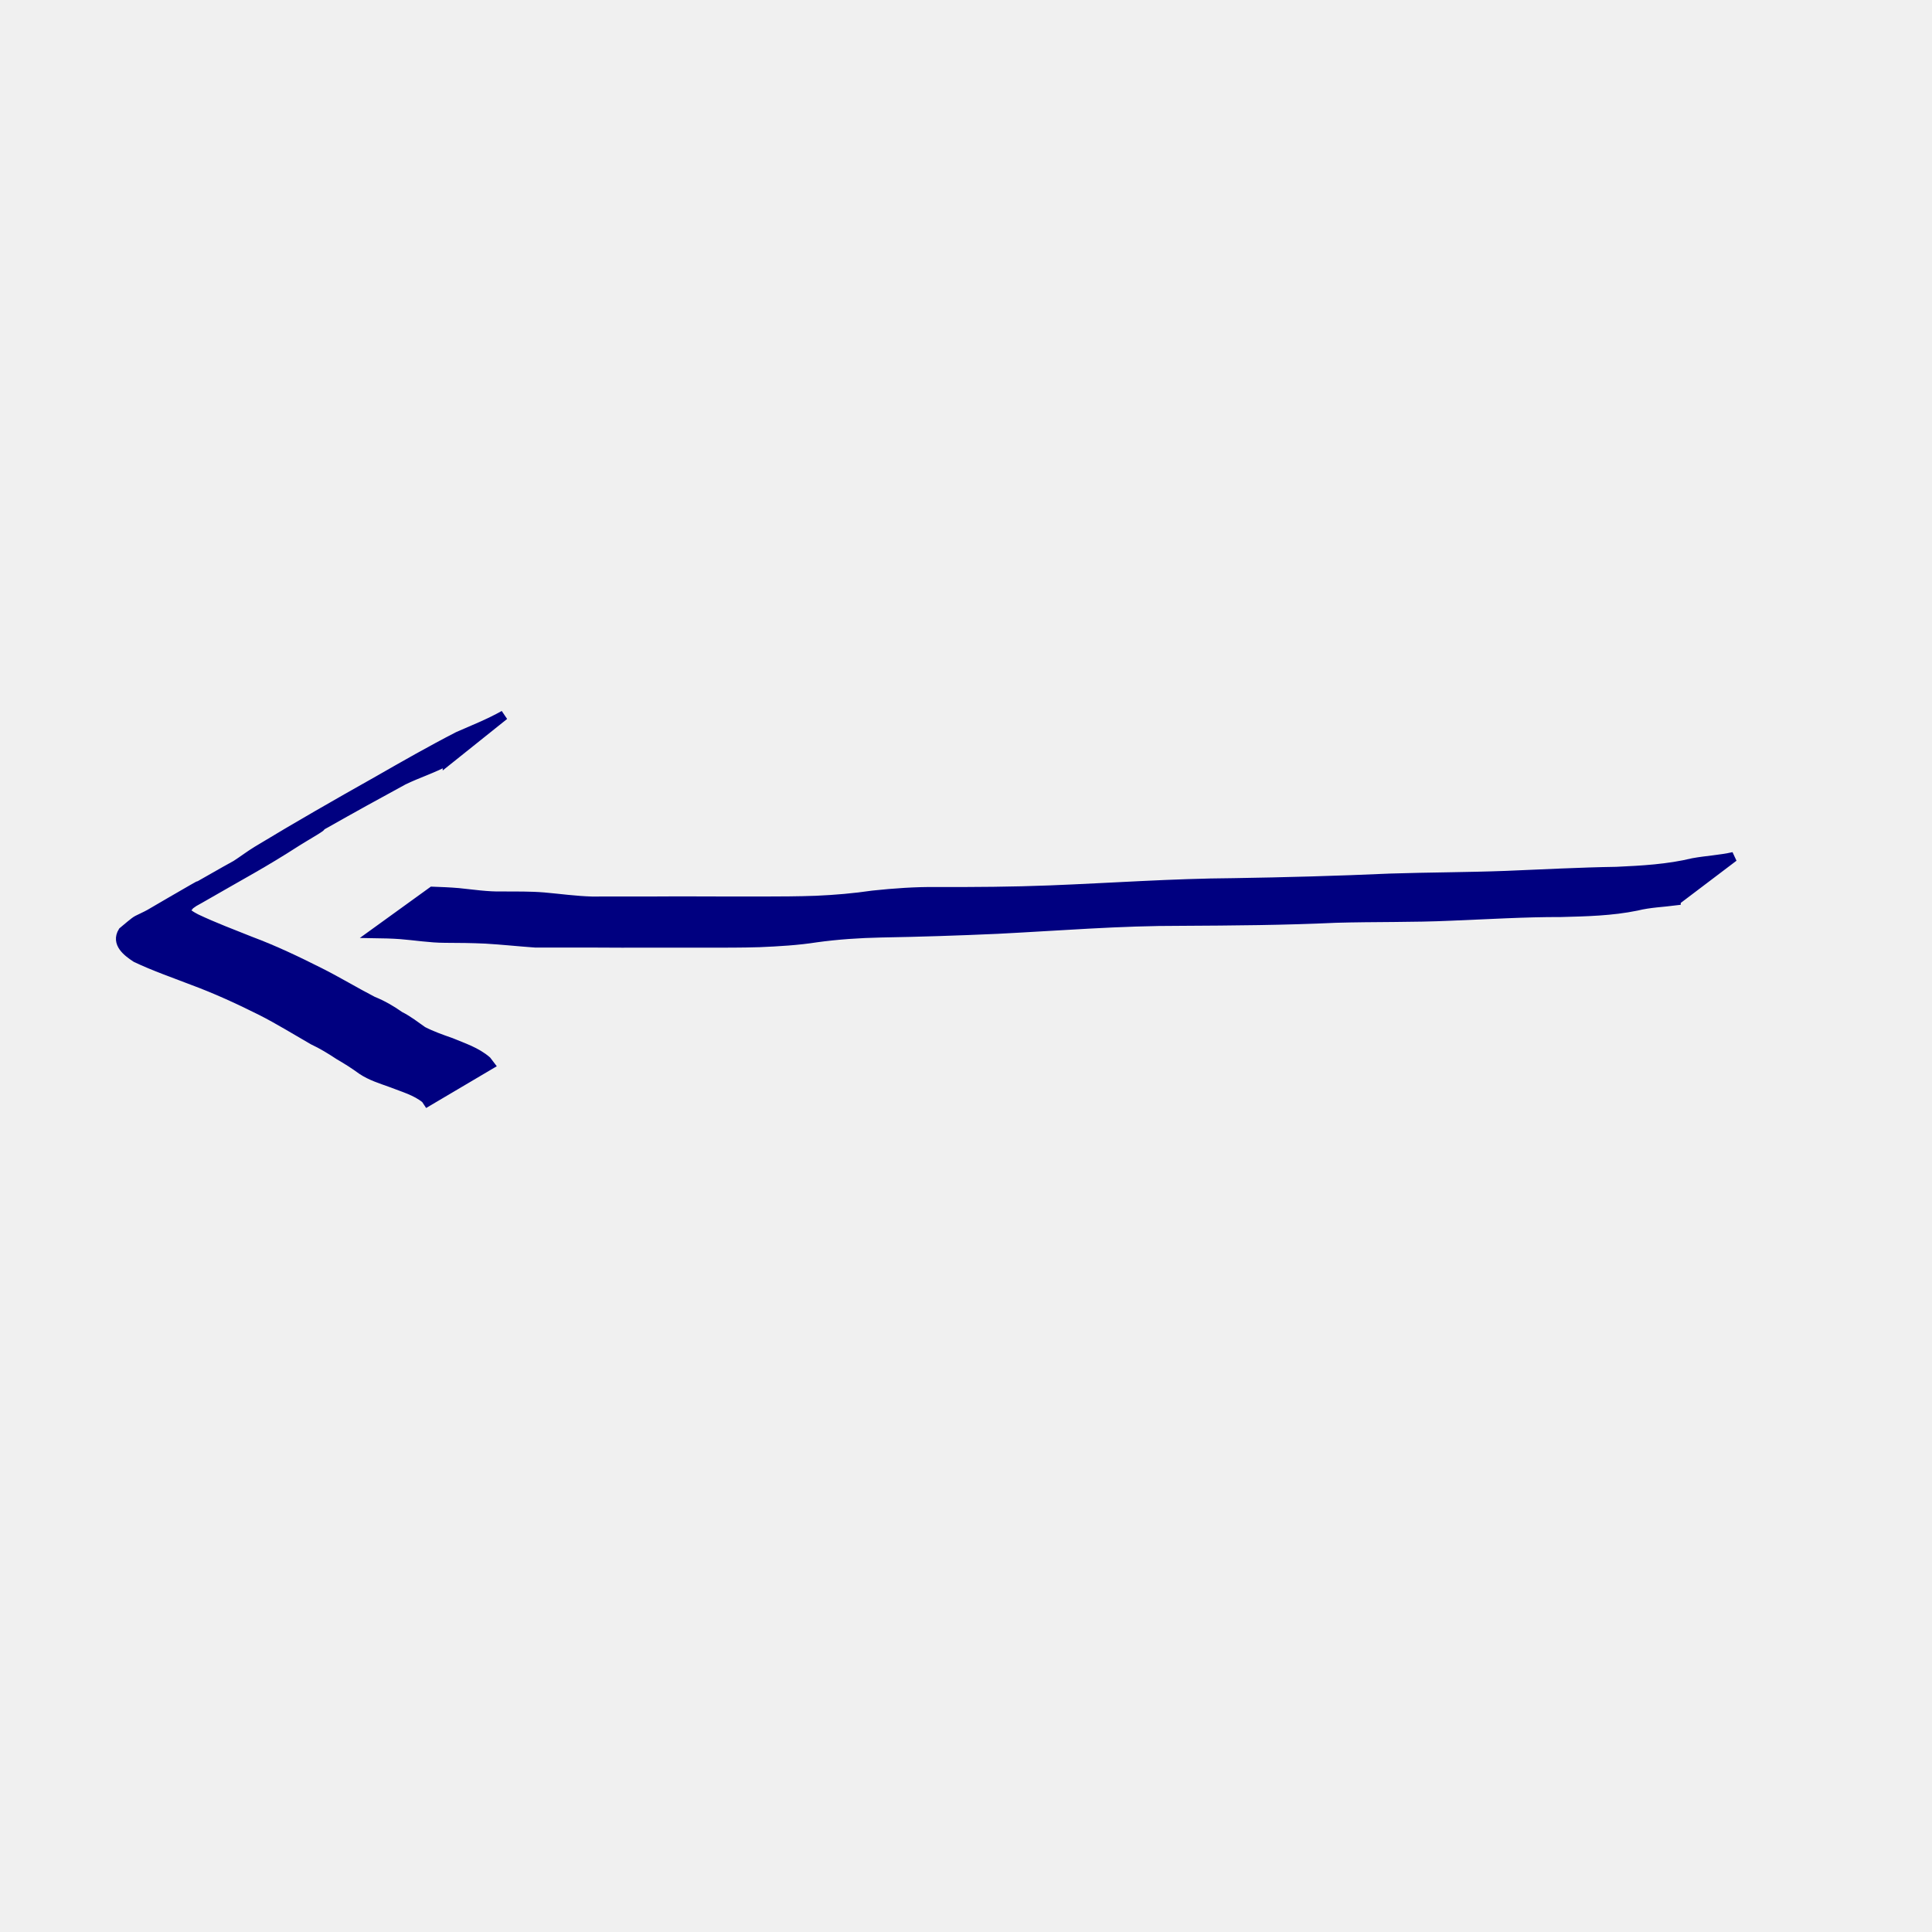
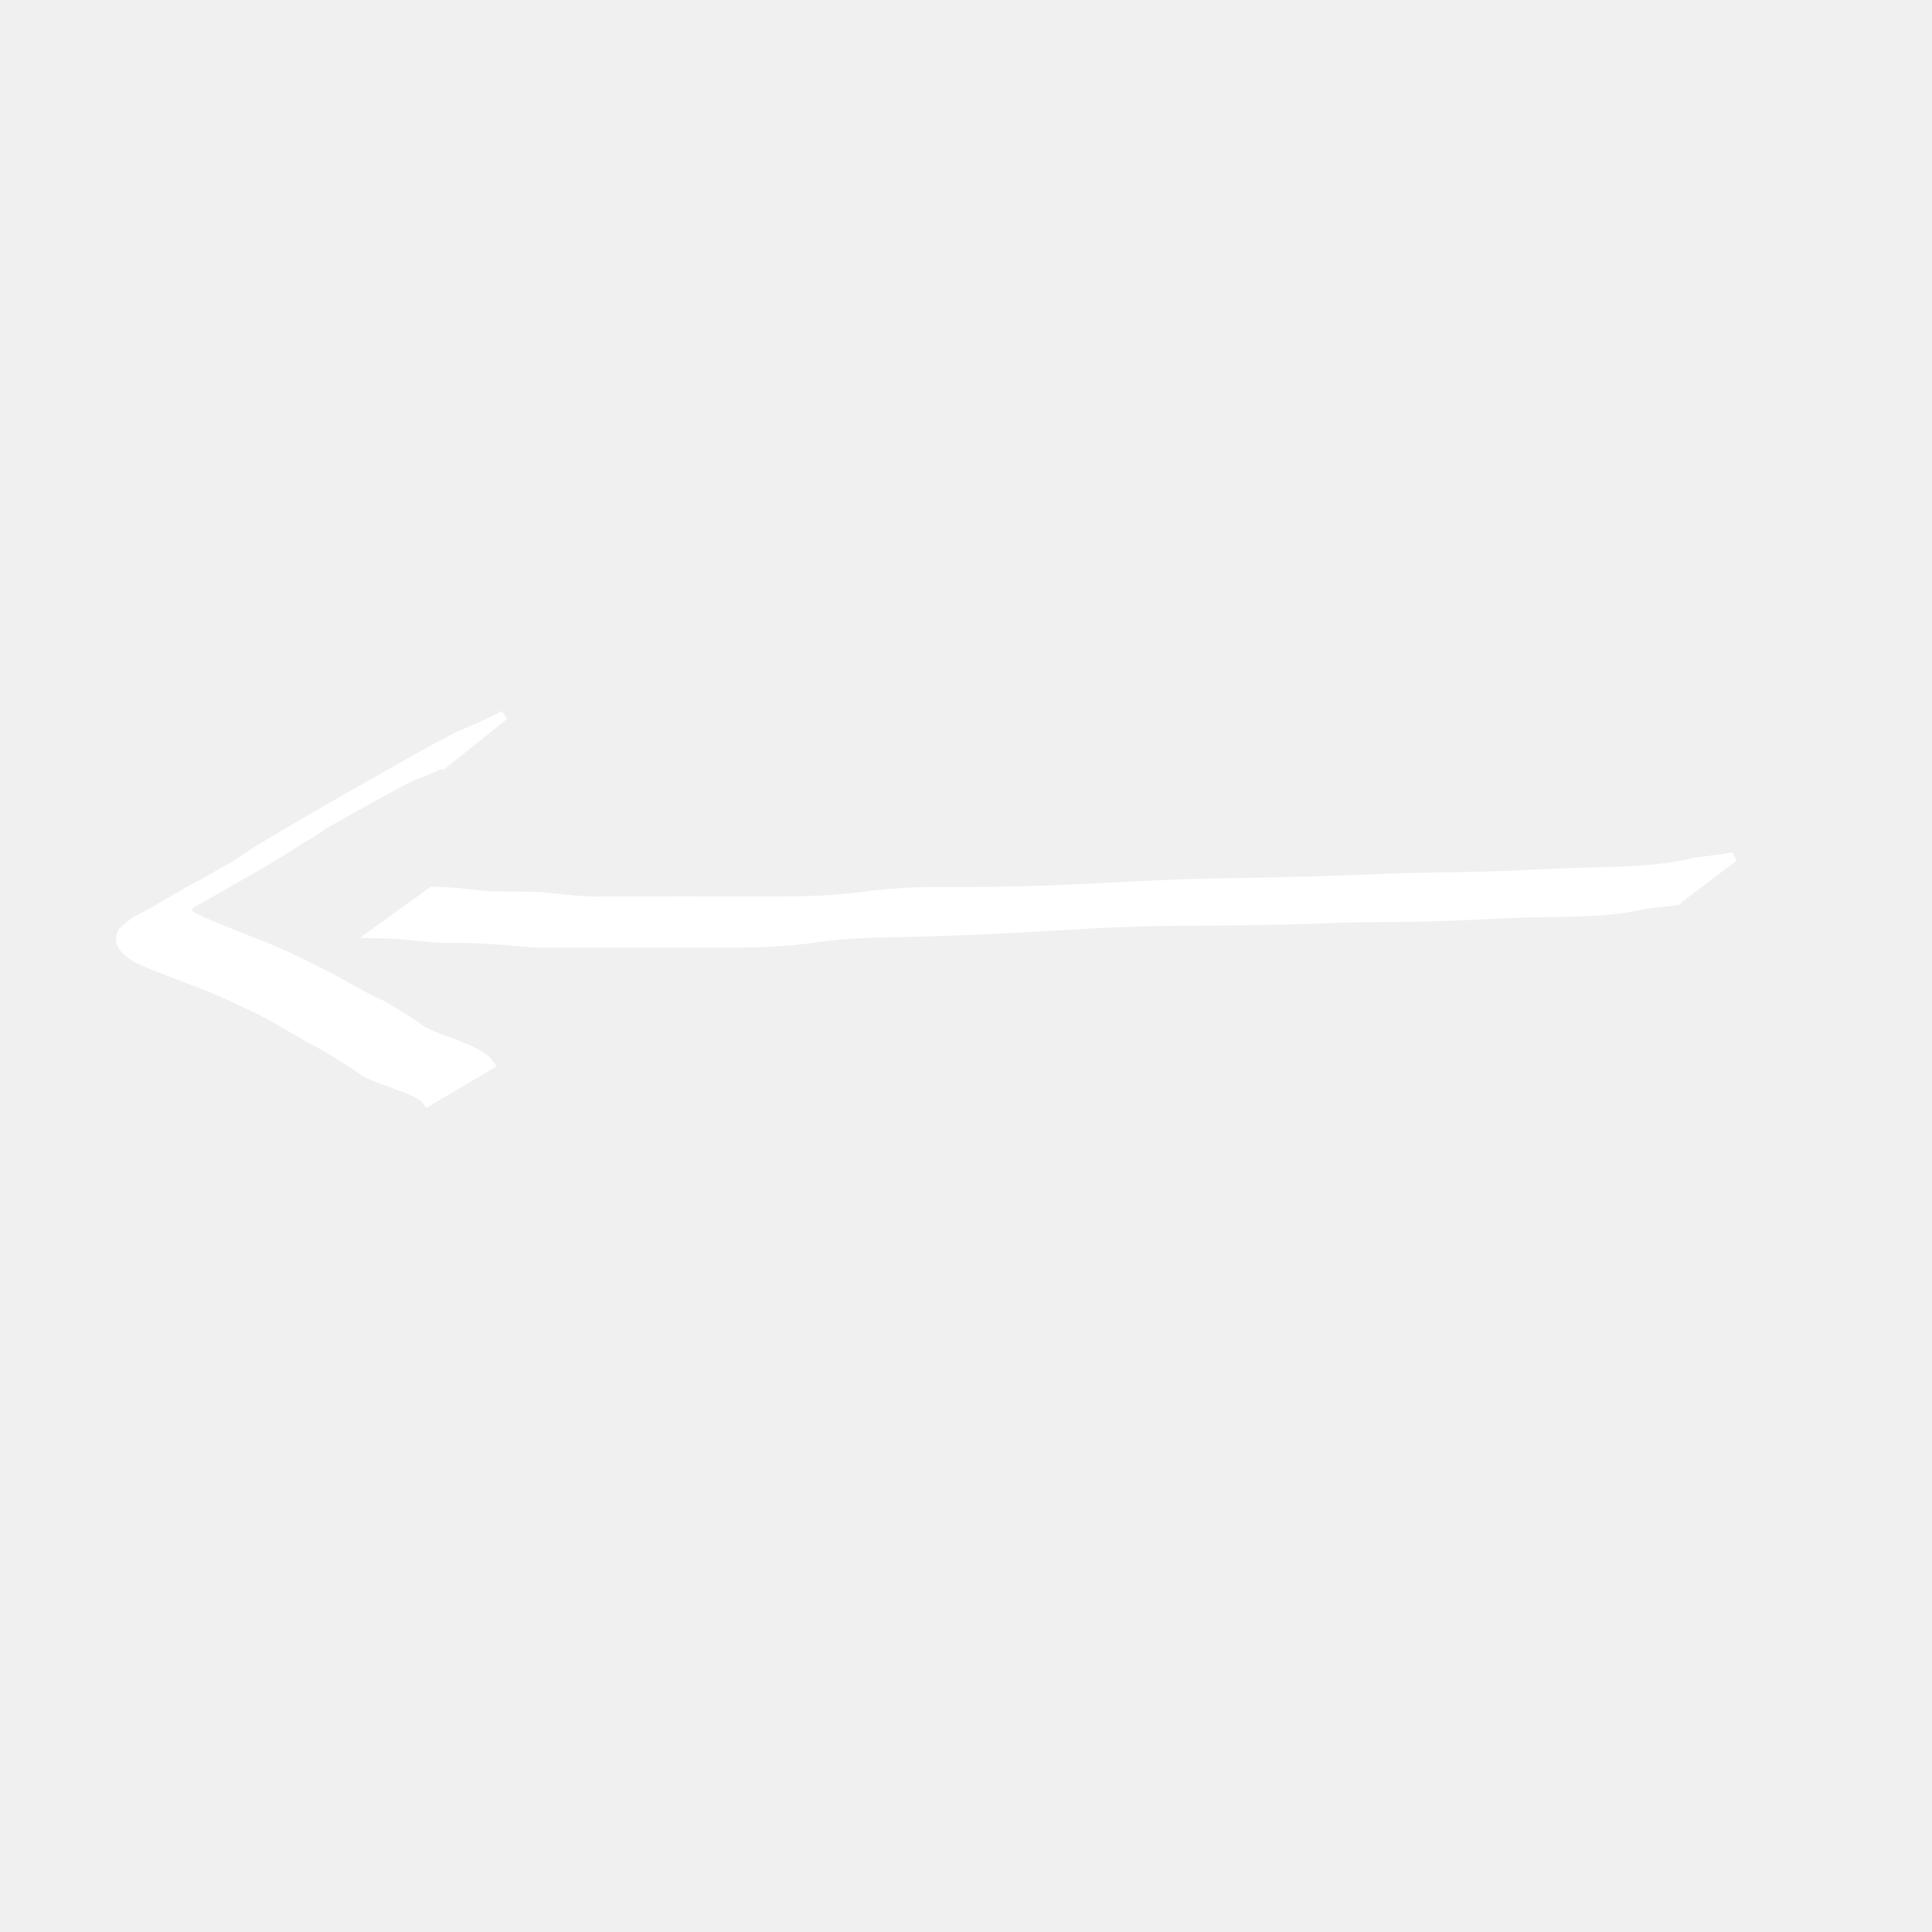
<svg xmlns="http://www.w3.org/2000/svg" width="200" height="200" id="svg2" version="1.1">
  <defs id="defs4" />
  <g id="layer1" transform="translate(0,-852.3622)">
-     <flowRoot xml:space="preserve" id="flowRoot3021" style="font-size:20px;font-style:normal;font-weight:normal;line-height:50%;letter-spacing:0px;word-spacing:0px;fill:#000000;fill-opacity:1;stroke:none;font-family:Sans" transform="translate(-55.55839,892.2632)">
+     <flowRoot xml:space="preserve" id="flowRoot3021" style="font-size:20px;font-style:normal;font-weight:normal;line-height:50%;letter-spacing:0px;word-spacing:0px;fill:#ffffff;fill-opacity:1;stroke:#ffffff;font-family:Sans" transform="translate(-55.55839,892.2632)">
      <flowRegion id="flowRegion3023">
-         <rect id="rect3025" width="66.67" height="49.497" x="218.698" y="135.35" />
+         <rect id="rect3025" width="66.67" height="49.497" x="218.698" y="135.35" style="fill:#ffffff;stroke:#ffffff" />
      </flowRegion>
-       <flowPara id="flowPara3027" style="font-size:56px;font-weight:bold;fill:#000080;stroke:#ececec;-inkscape-font-specification:Sans Bold">3</flowPara>
+       <flowPara id="flowPara3027" style="font-size:56px;font-weight:bold;fill:#ffffff;stroke:#ffffff;-inkscape-font-specification:Sans Bold">3</flowPara>
    </flowRoot>
-     <path style="fill:#000080;stroke:#000080" id="path3195" d="m 173.489,93.224 c -1.367,0.178 -2.727,0.216 -4.068,0.55 -2.574,0.53 -5.21,0.588 -7.827,0.657 -3.788,-0.01 -7.568,0.23 -11.351,0.378 -3.98,0.186 -7.965,0.102 -11.946,0.217 -5.328,0.247 -10.66,0.287 -15.993,0.315 -6.372,-0.017 -12.731,0.511 -19.092,0.83 -4.001,0.179 -8.005,0.309 -12.01,0.379 -2.227,0.047 -4.471,0.194 -6.68,0.498 -1.961,0.309 -3.943,0.419 -5.924,0.504 -1.887,0.059 -3.775,0.05 -5.663,0.048 -1.954,-0.007 -3.909,-0.003 -5.863,-4.51e-4 -1.791,0.01 -3.582,0.006 -5.373,-0.007 -2.105,-0.009 -4.21,-0.005 -6.315,-0.004 -1.695,-0.12 -3.385,-0.303 -5.082,-0.403 -1.414,-0.068 -2.83,-0.083 -4.245,-0.086 -1.542,-0.003 -3.07,-0.262 -4.607,-0.381 -0.895,-0.066 -1.792,-0.083 -2.688,-0.097 0,0 5.996,-4.333 5.996,-4.333 l 0,0 c 0.901,0.031 1.802,0.069 2.7,0.145 1.511,0.151 3.021,0.389 4.543,0.35 1.438,0.008 2.878,-0.017 4.312,0.101 1.653,0.146 3.3,0.38 4.96,0.424 2.108,0.002 4.217,0.005 6.325,-0.004 1.797,-0.013 3.594,-0.017 5.39,-0.005 1.951,0.005 3.901,0.014 5.852,0.008 1.884,-0.004 3.769,-0.008 5.652,-0.078 1.967,-0.084 3.927,-0.255 5.877,-0.54 2.203,-0.233 4.42,-0.393 6.637,-0.365 3.893,0.008 7.787,-0.014 11.677,-0.168 6.341,-0.248 12.675,-0.707 19.022,-0.75 5.398,-0.087 10.795,-0.233 16.189,-0.475 4.006,-0.13 8.015,-0.128 12.02,-0.279 3.804,-0.154 7.605,-0.36 11.412,-0.419 2.662,-0.122 5.337,-0.268 7.937,-0.897 1.394,-0.254 2.814,-0.318 4.197,-0.634 0,0 -5.971,4.521 -5.971,4.521 z" transform="translate(0,852.3622)" />
-     <path style="fill:#000080;stroke:#000080" id="path3197" d="m 46.328,78.719 c -1.469,0.818 -3.08,1.307 -4.584,2.043 -2.696,1.462 -5.38,2.944 -8.046,4.459 1.16,-0.654 -5.648,3.15 -4.233,2.367 1.182,-0.655 2.278,-1.49 3.538,-1.976 0.836,-0.322 -1.492,0.993 -2.246,1.478 -3.634,2.337 -5.462,3.263 -10.116,5.951 -0.623,0.347 -1.244,0.698 -1.869,1.042 -0.547,0.301 -2.184,1.212 -1.646,0.895 1.58,-0.93 6.355,-3.663 4.773,-2.736 -2.394,1.404 -4.831,2.734 -7.21,4.164 -1.775,1.067 3.587,-2.074 5.4,-3.076 0.182,-0.101 -0.336,0.246 -0.504,0.369 0.012,0.168 -0.345,0.218 -0.374,0.397 -0.074,0.46 0.824,0.859 1.101,1.019 1.834,0.866 3.734,1.582 5.616,2.333 2.458,0.917 4.815,2.044 7.156,3.221 1.864,0.935 3.646,2.021 5.498,2.977 0.994,0.398 1.918,0.93 2.789,1.548 0.859,0.428 1.602,1.017 2.383,1.563 0.927,0.475 1.915,0.827 2.899,1.168 1.293,0.538 2.646,0.969 3.72,1.895 0.105,0.138 0.21,0.275 0.315,0.413 0,0 -6.419,3.793 -6.419,3.793 l 0,0 c -0.061,-0.093 -0.123,-0.186 -0.184,-0.279 -1.025,-0.842 -2.35,-1.197 -3.566,-1.677 -1.038,-0.378 -2.117,-0.701 -3.042,-1.323 -0.768,-0.562 -1.563,-1.065 -2.387,-1.543 -0.858,-0.567 -1.732,-1.101 -2.665,-1.538 -1.781,-1.022 -3.527,-2.107 -5.359,-3.038 -2.33,-1.167 -4.689,-2.251 -7.136,-3.156 -1.955,-0.758 -3.946,-1.439 -5.84,-2.341 -0.921,-0.6 -2.09,-1.496 -1.361,-2.686 2.689,-2.25 -0.238,0.147 7.58,-4.585 1.675,-1.014 -6.787,3.909 -5.083,2.945 3.597,-2.032 7.135,-4.157 10.778,-6.103 -1.266,0.74 -2.511,1.518 -3.799,2.221 -0.757,0.413 1.48,-0.885 2.205,-1.351 0.756,-0.486 1.469,-1.038 2.238,-1.503 4.117,-2.494 8.291,-4.884 12.485,-7.244 2.743,-1.57 5.489,-3.139 8.3,-4.585 1.6,-0.702 3.227,-1.344 4.752,-2.205 0,0 -5.857,4.685 -5.857,4.685 z" transform="translate(0,852.3622)" />
+     <path style="fill:#ffffff;stroke:#ffffff" id="path3195" d="m 173.489,93.224 c -1.367,0.178 -2.727,0.216 -4.068,0.55 -2.574,0.53 -5.21,0.588 -7.827,0.657 -3.788,-0.01 -7.568,0.23 -11.351,0.378 -3.98,0.186 -7.965,0.102 -11.946,0.217 -5.328,0.247 -10.66,0.287 -15.993,0.315 -6.372,-0.017 -12.731,0.511 -19.092,0.83 -4.001,0.179 -8.005,0.309 -12.01,0.379 -2.227,0.047 -4.471,0.194 -6.68,0.498 -1.961,0.309 -3.943,0.419 -5.924,0.504 -1.887,0.059 -3.775,0.05 -5.663,0.048 -1.954,-0.007 -3.909,-0.003 -5.863,-4.51e-4 -1.791,0.01 -3.582,0.006 -5.373,-0.007 -2.105,-0.009 -4.21,-0.005 -6.315,-0.004 -1.695,-0.12 -3.385,-0.303 -5.082,-0.403 -1.414,-0.068 -2.83,-0.083 -4.245,-0.086 -1.542,-0.003 -3.07,-0.262 -4.607,-0.381 -0.895,-0.066 -1.792,-0.083 -2.688,-0.097 0,0 5.996,-4.333 5.996,-4.333 l 0,0 c 0.901,0.031 1.802,0.069 2.7,0.145 1.511,0.151 3.021,0.389 4.543,0.35 1.438,0.008 2.878,-0.017 4.312,0.101 1.653,0.146 3.3,0.38 4.96,0.424 2.108,0.002 4.217,0.005 6.325,-0.004 1.797,-0.013 3.594,-0.017 5.39,-0.005 1.951,0.005 3.901,0.014 5.852,0.008 1.884,-0.004 3.769,-0.008 5.652,-0.078 1.967,-0.084 3.927,-0.255 5.877,-0.54 2.203,-0.233 4.42,-0.393 6.637,-0.365 3.893,0.008 7.787,-0.014 11.677,-0.168 6.341,-0.248 12.675,-0.707 19.022,-0.75 5.398,-0.087 10.795,-0.233 16.189,-0.475 4.006,-0.13 8.015,-0.128 12.02,-0.279 3.804,-0.154 7.605,-0.36 11.412,-0.419 2.662,-0.122 5.337,-0.268 7.937,-0.897 1.394,-0.254 2.814,-0.318 4.197,-0.634 0,0 -5.971,4.521 -5.971,4.521 z" transform="translate(0,852.3622)" />
+     <path style="fill:#ffffff;stroke:#ffffff" id="path3197" d="m 46.328,78.719 c -1.469,0.818 -3.08,1.307 -4.584,2.043 -2.696,1.462 -5.38,2.944 -8.046,4.459 1.16,-0.654 -5.648,3.15 -4.233,2.367 1.182,-0.655 2.278,-1.49 3.538,-1.976 0.836,-0.322 -1.492,0.993 -2.246,1.478 -3.634,2.337 -5.462,3.263 -10.116,5.951 -0.623,0.347 -1.244,0.698 -1.869,1.042 -0.547,0.301 -2.184,1.212 -1.646,0.895 1.58,-0.93 6.355,-3.663 4.773,-2.736 -2.394,1.404 -4.831,2.734 -7.21,4.164 -1.775,1.067 3.587,-2.074 5.4,-3.076 0.182,-0.101 -0.336,0.246 -0.504,0.369 0.012,0.168 -0.345,0.218 -0.374,0.397 -0.074,0.46 0.824,0.859 1.101,1.019 1.834,0.866 3.734,1.582 5.616,2.333 2.458,0.917 4.815,2.044 7.156,3.221 1.864,0.935 3.646,2.021 5.498,2.977 0.994,0.398 1.918,0.93 2.789,1.548 0.859,0.428 1.602,1.017 2.383,1.563 0.927,0.475 1.915,0.827 2.899,1.168 1.293,0.538 2.646,0.969 3.72,1.895 0.105,0.138 0.21,0.275 0.315,0.413 0,0 -6.419,3.793 -6.419,3.793 l 0,0 c -0.061,-0.093 -0.123,-0.186 -0.184,-0.279 -1.025,-0.842 -2.35,-1.197 -3.566,-1.677 -1.038,-0.378 -2.117,-0.701 -3.042,-1.323 -0.768,-0.562 -1.563,-1.065 -2.387,-1.543 -0.858,-0.567 -1.732,-1.101 -2.665,-1.538 -1.781,-1.022 -3.527,-2.107 -5.359,-3.038 -2.33,-1.167 -4.689,-2.251 -7.136,-3.156 -1.955,-0.758 -3.946,-1.439 -5.84,-2.341 -0.921,-0.6 -2.09,-1.496 -1.361,-2.686 2.689,-2.25 -0.238,0.147 7.58,-4.585 1.675,-1.014 -6.787,3.909 -5.083,2.945 3.597,-2.032 7.135,-4.157 10.778,-6.103 -1.266,0.74 -2.511,1.518 -3.799,2.221 -0.757,0.413 1.48,-0.885 2.205,-1.351 0.756,-0.486 1.469,-1.038 2.238,-1.503 4.117,-2.494 8.291,-4.884 12.485,-7.244 2.743,-1.57 5.489,-3.139 8.3,-4.585 1.6,-0.702 3.227,-1.344 4.752,-2.205 0,0 -5.857,4.685 -5.857,4.685 z" transform="translate(0,852.3622)" />
  </g>
</svg>
